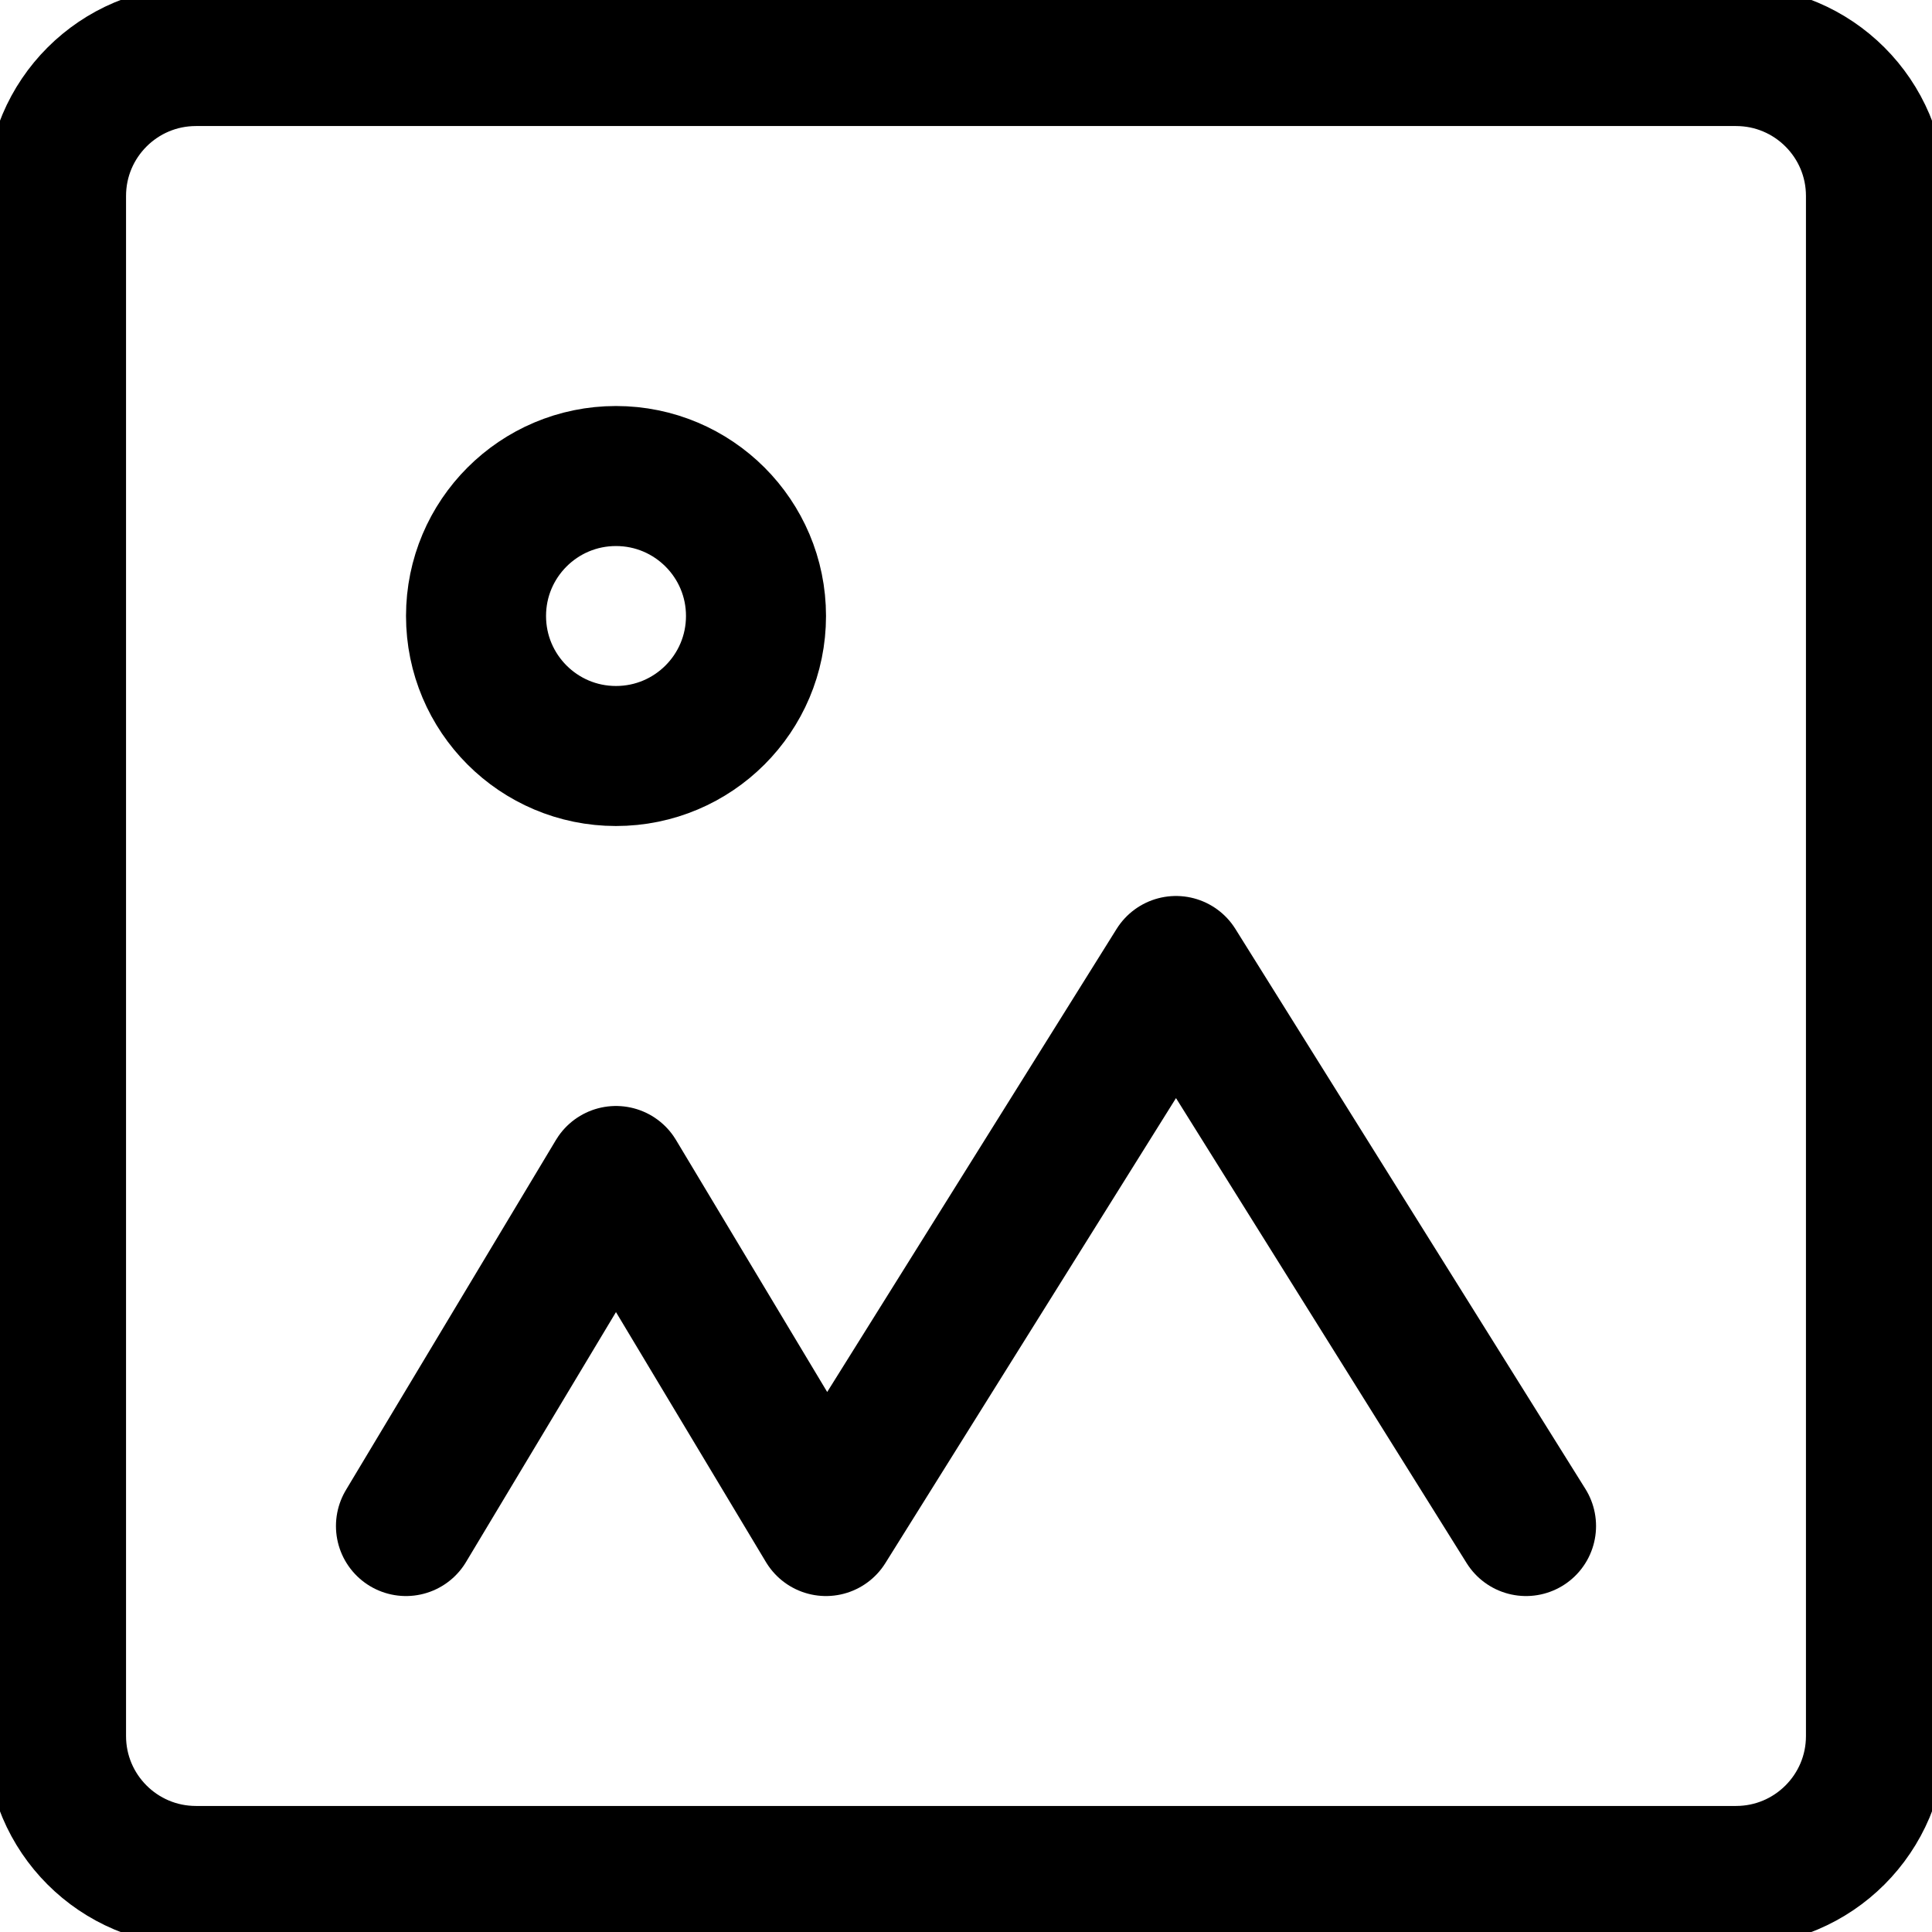
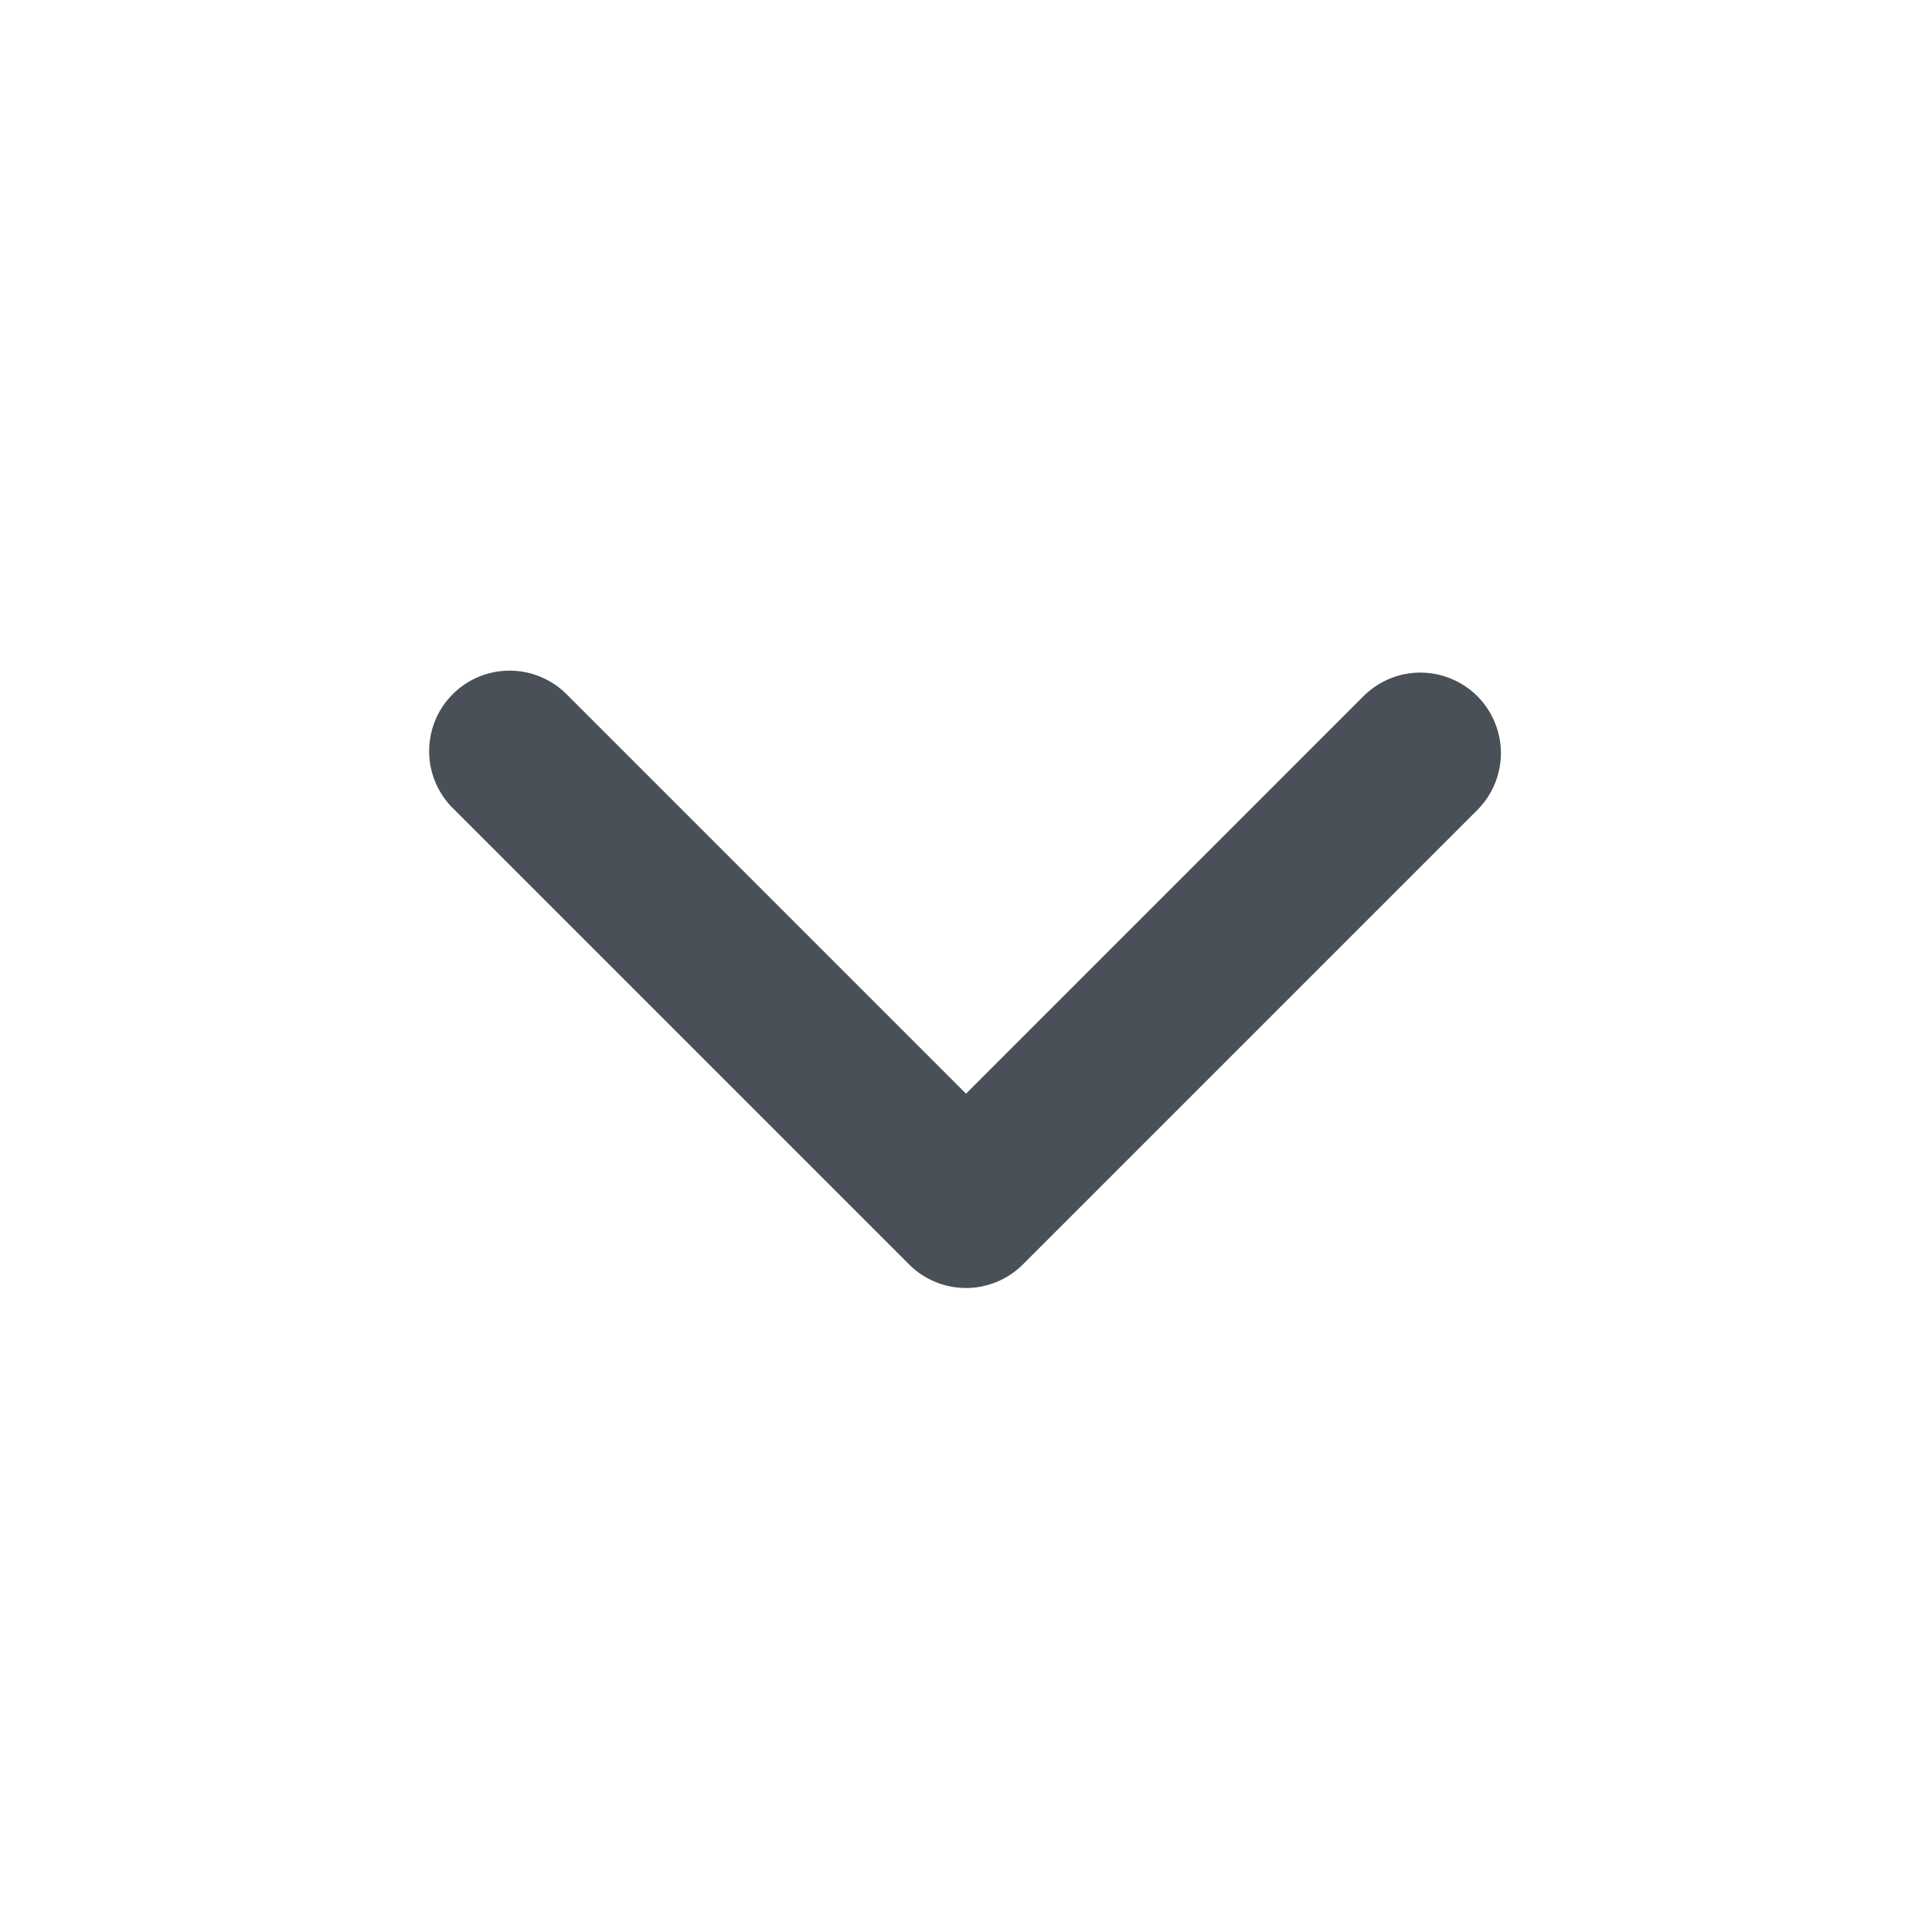
- <svg xmlns="http://www.w3.org/2000/svg" width="23" height="23" viewBox="0 0 23 23" fill="none">
-   <path d="M20.667 0.667H2.333C1.413 0.667 0.667 1.413 0.667 2.333V20.667C0.667 21.587 1.413 22.333 2.333 22.333H20.667C21.587 22.333 22.333 21.587 22.333 20.667V2.333C22.333 1.413 21.587 0.667 20.667 0.667Z" stroke="black" stroke-width="1.667" />
-   <path d="M7.333 9C8.254 9 9 8.254 9 7.333C9 6.413 8.254 5.667 7.333 5.667C6.413 5.667 5.667 6.413 5.667 7.333C5.667 8.254 6.413 9 7.333 9Z" stroke="black" stroke-width="1.667" />
-   <path d="M4.833 18.167L7.333 14L9.833 18.167L14 11.5L18.167 18.167" stroke="black" stroke-width="1.667" stroke-linecap="round" stroke-linejoin="round" />
+ <svg xmlns="http://www.w3.org/2000/svg" width="24" height="24" viewBox="0 0 24 24" fill="none">
+   <path fill-rule="evenodd" clip-rule="evenodd" d="M12.707 15.707C12.519 15.895 12.265 16 12 16C11.735 16 11.48 15.895 11.293 15.707L5.636 10.05C5.54 9.958 5.464 9.847 5.412 9.725C5.359 9.603 5.332 9.472 5.331 9.339C5.33 9.207 5.355 9.075 5.405 8.952C5.455 8.829 5.53 8.717 5.624 8.624C5.717 8.53 5.829 8.455 5.952 8.405C6.075 8.355 6.207 8.33 6.339 8.331C6.472 8.332 6.603 8.359 6.725 8.412C6.847 8.464 6.958 8.54 7.05 8.636L12 13.586L16.95 8.636C17.139 8.454 17.391 8.353 17.653 8.355C17.916 8.358 18.166 8.463 18.352 8.648C18.537 8.834 18.642 9.084 18.645 9.347C18.647 9.609 18.546 9.861 18.364 10.05L12.707 15.707Z" fill="#495057" />
</svg>
